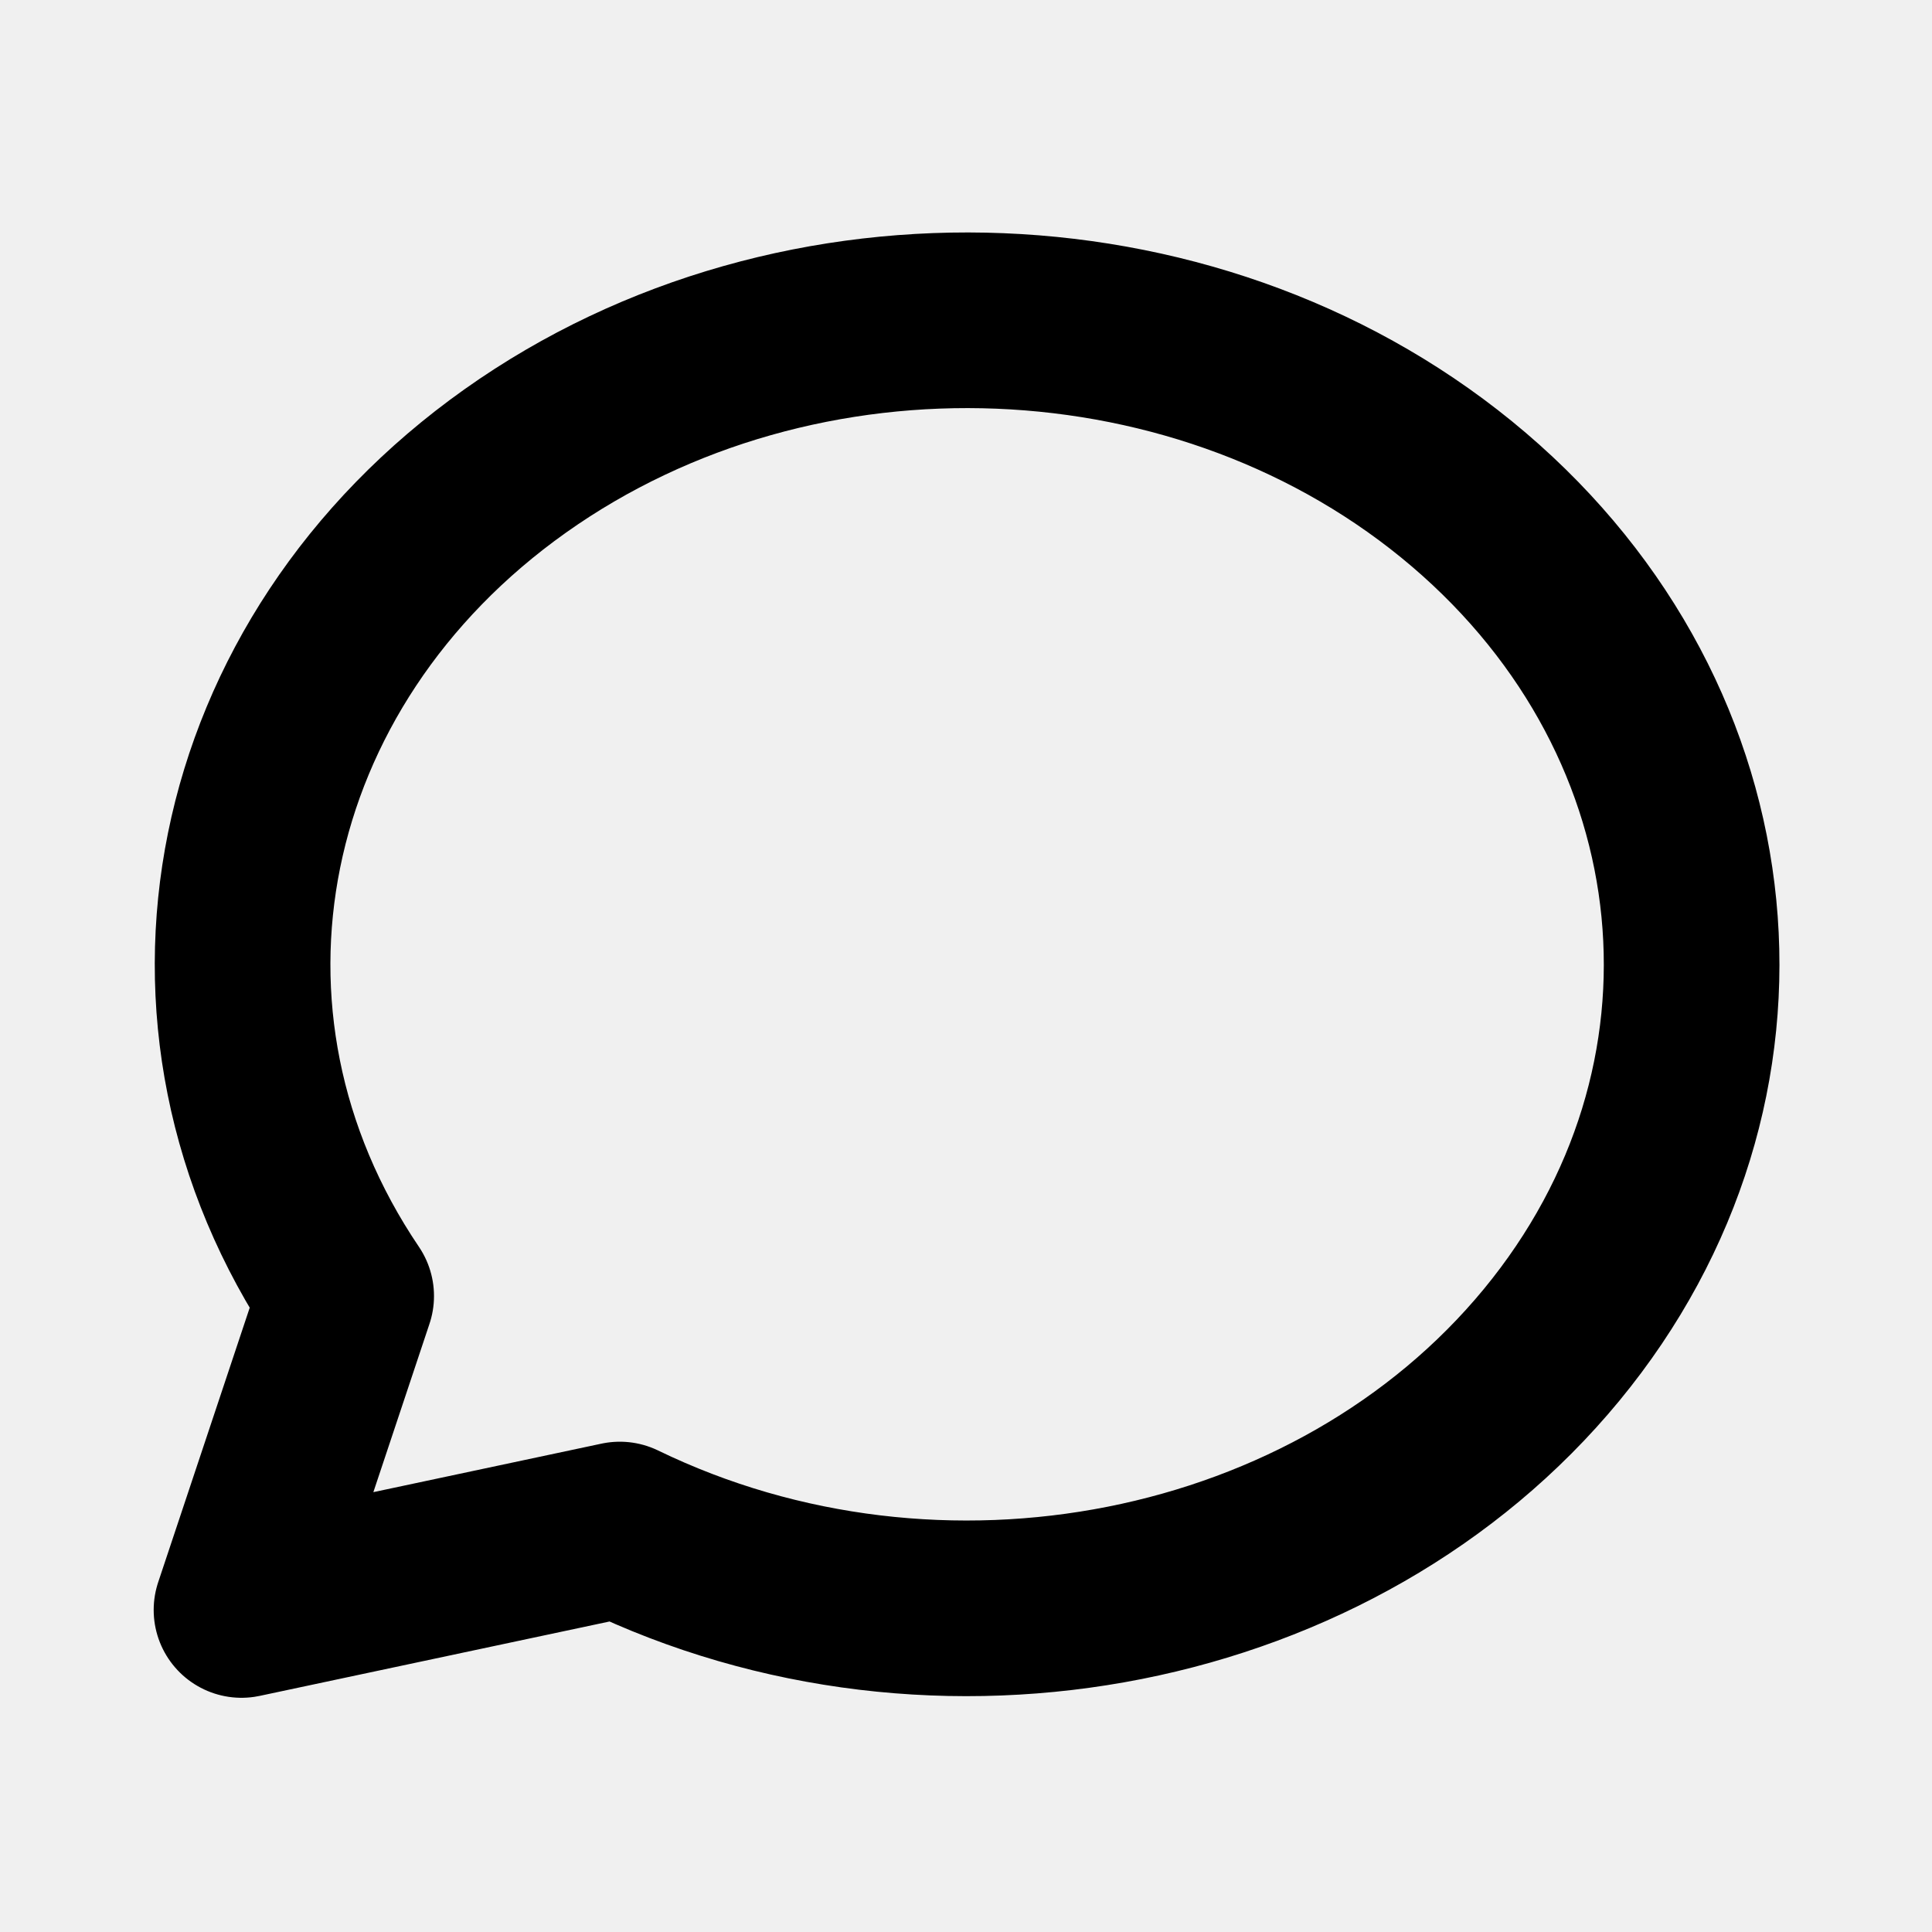
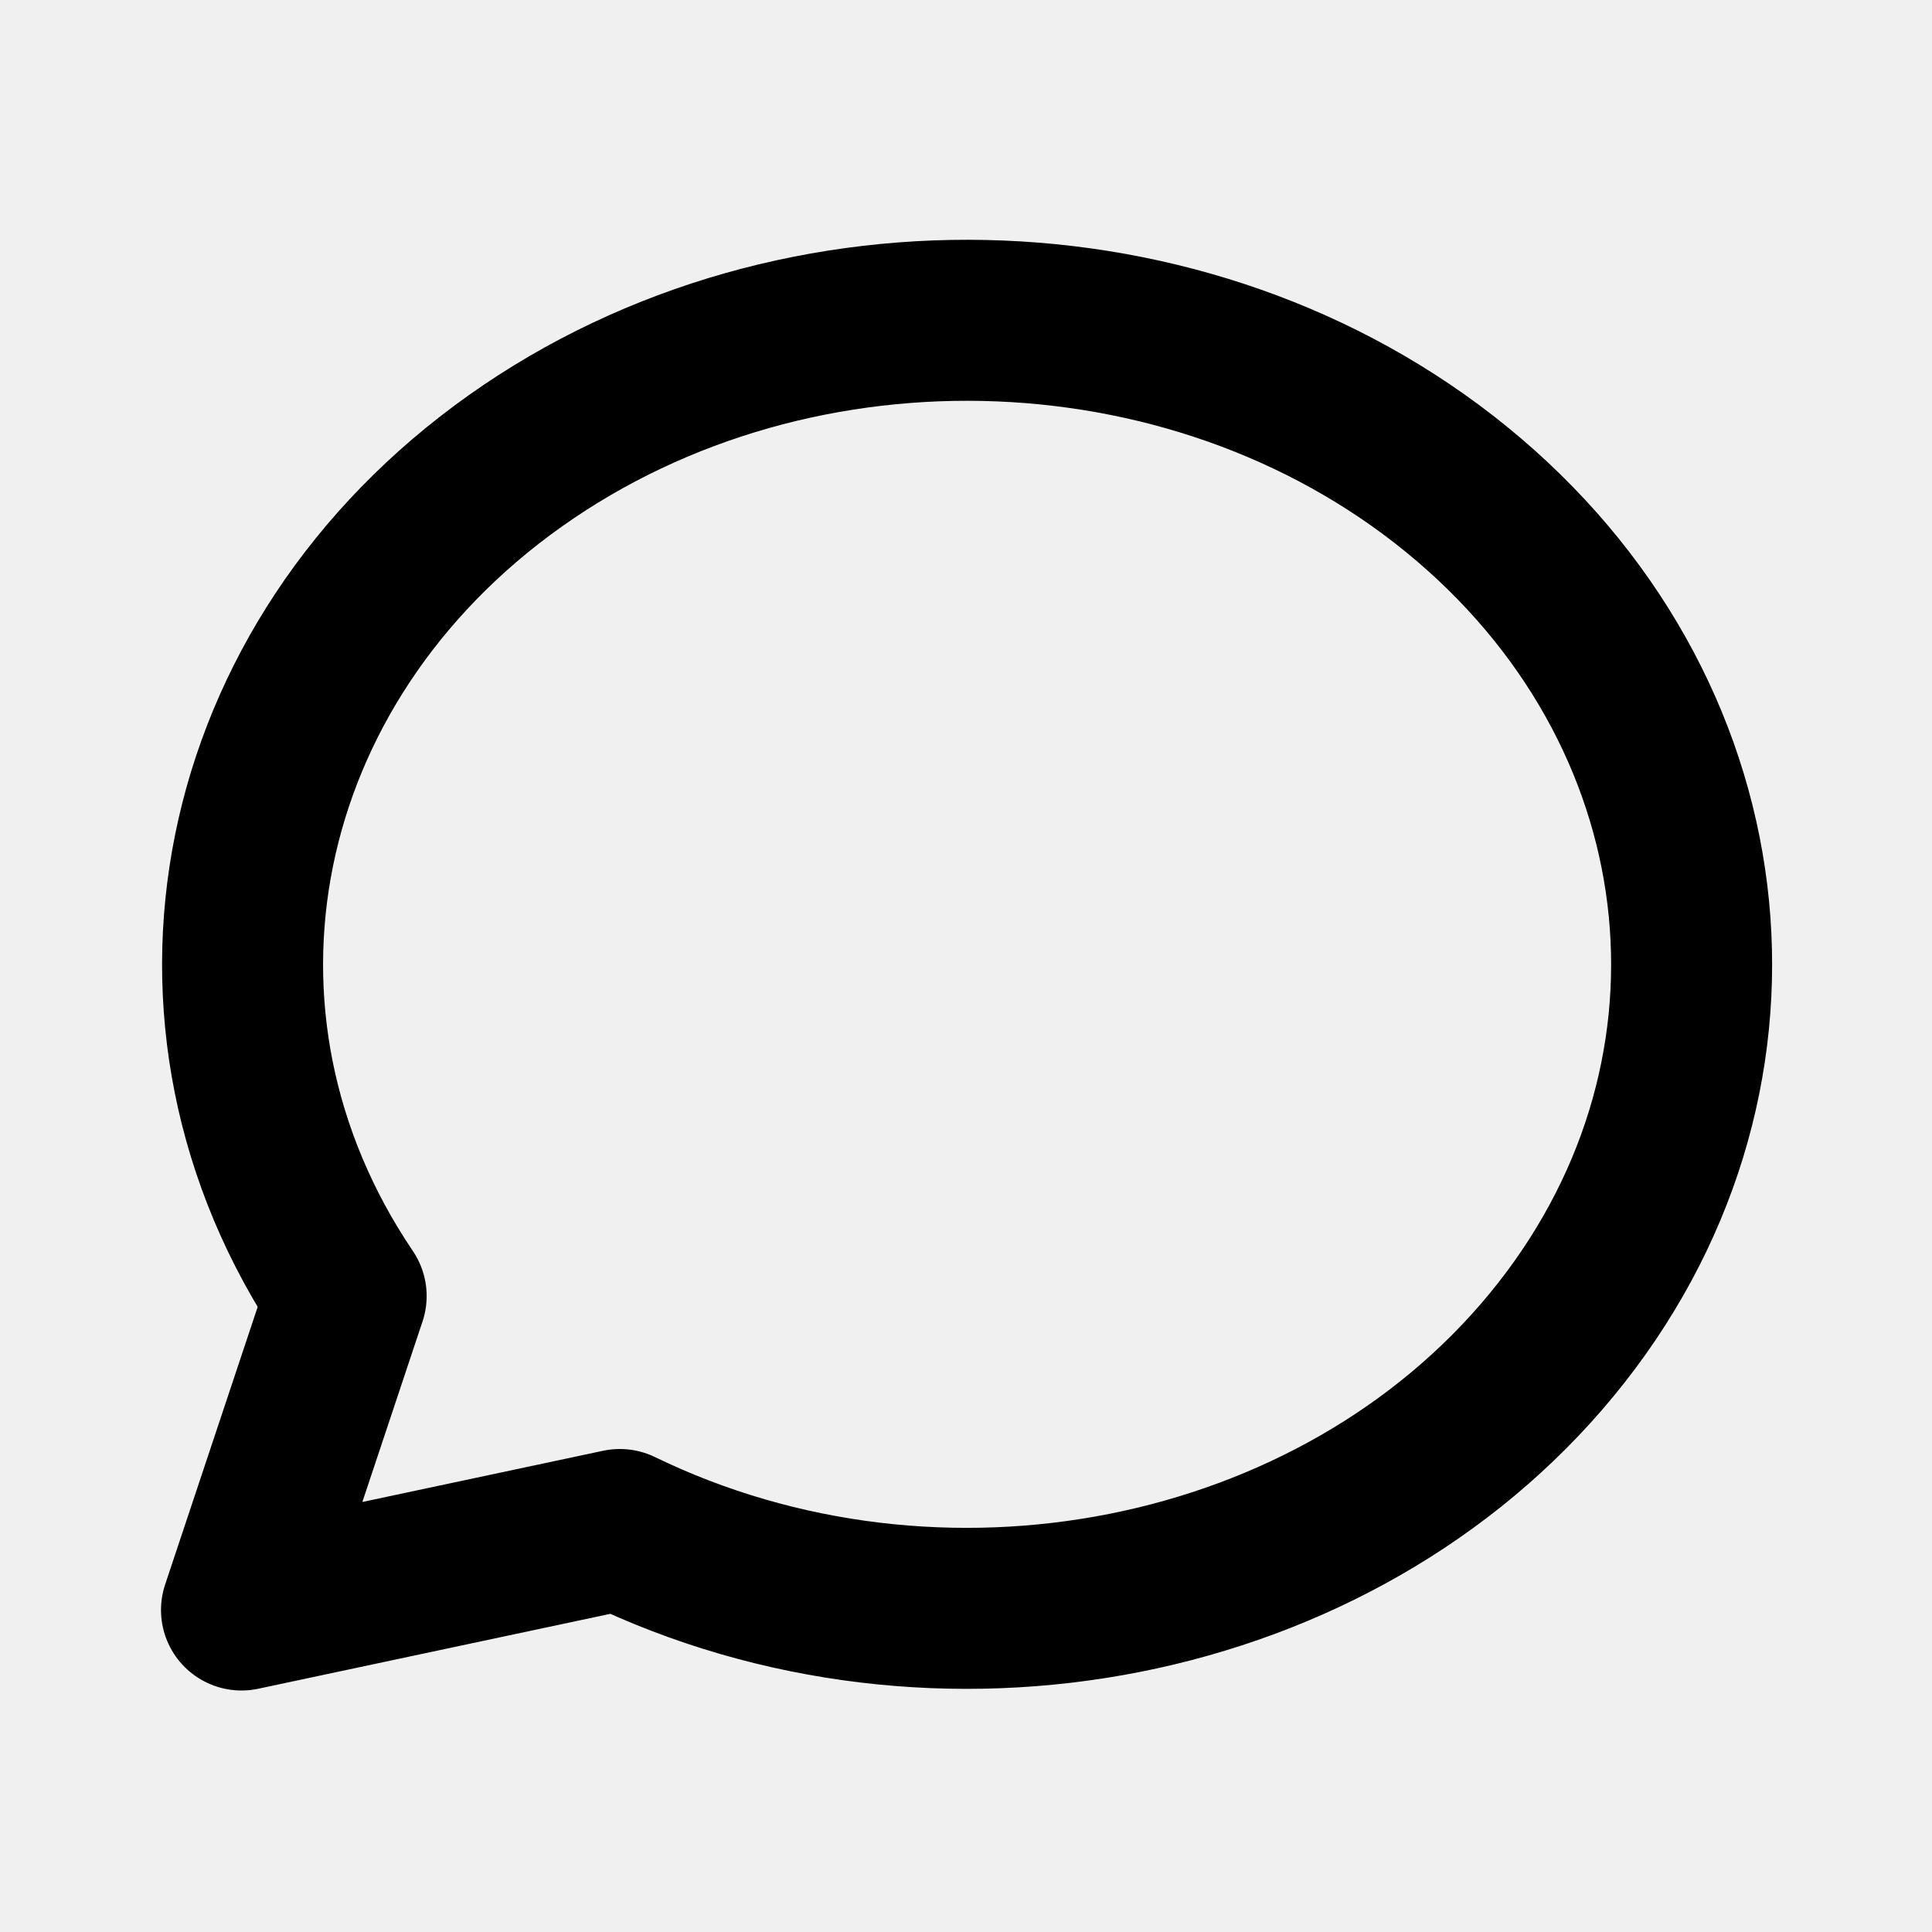
- <svg xmlns="http://www.w3.org/2000/svg" preserveAspectRatio="none" overflow="visible" style="display: block;" width="22" height="22" viewBox="0 0 22 22" fill="none">
-   <g id="message-circle 1" clip-path="url(#clip0_0_65)">
-     <g id="Vector">
- </g>
-     <path id="Vector_2" d="M2.75 18.333L3.942 14.758C1.811 11.608 2.635 7.542 5.867 5.249C9.099 2.956 13.741 3.144 16.725 5.689C19.708 8.234 20.112 12.349 17.668 15.315C15.224 18.28 10.687 19.178 7.058 17.417L2.75 18.333Z" stroke-width="2" stroke-linecap="round" stroke-linejoin="round" stroke="black" />
-   </g>
-   <defs>
-     <clipPath id="clip0_0_65">
-       <rect width="22" height="22" fill="white" />
-     </clipPath>
-   </defs>
+ <svg xmlns="http://www.w3.org/2000/svg" width="24" height="24" viewBox="0 0 24 24" fill="none" stroke="#000000" stroke-width="2" stroke-linecap="round" stroke-linejoin="round">
+   <path d="M3 20l1.3 -3.9c-2.324 -3.437 -1.426 -7.872 2.1 -10.374c3.526 -2.501 8.59 -2.296 11.845 .48c3.255 2.777 3.695 7.266 1.029 10.501c-2.666 3.235 -7.615 4.215 -11.574 2.293l-4.7 1" />
</svg>
